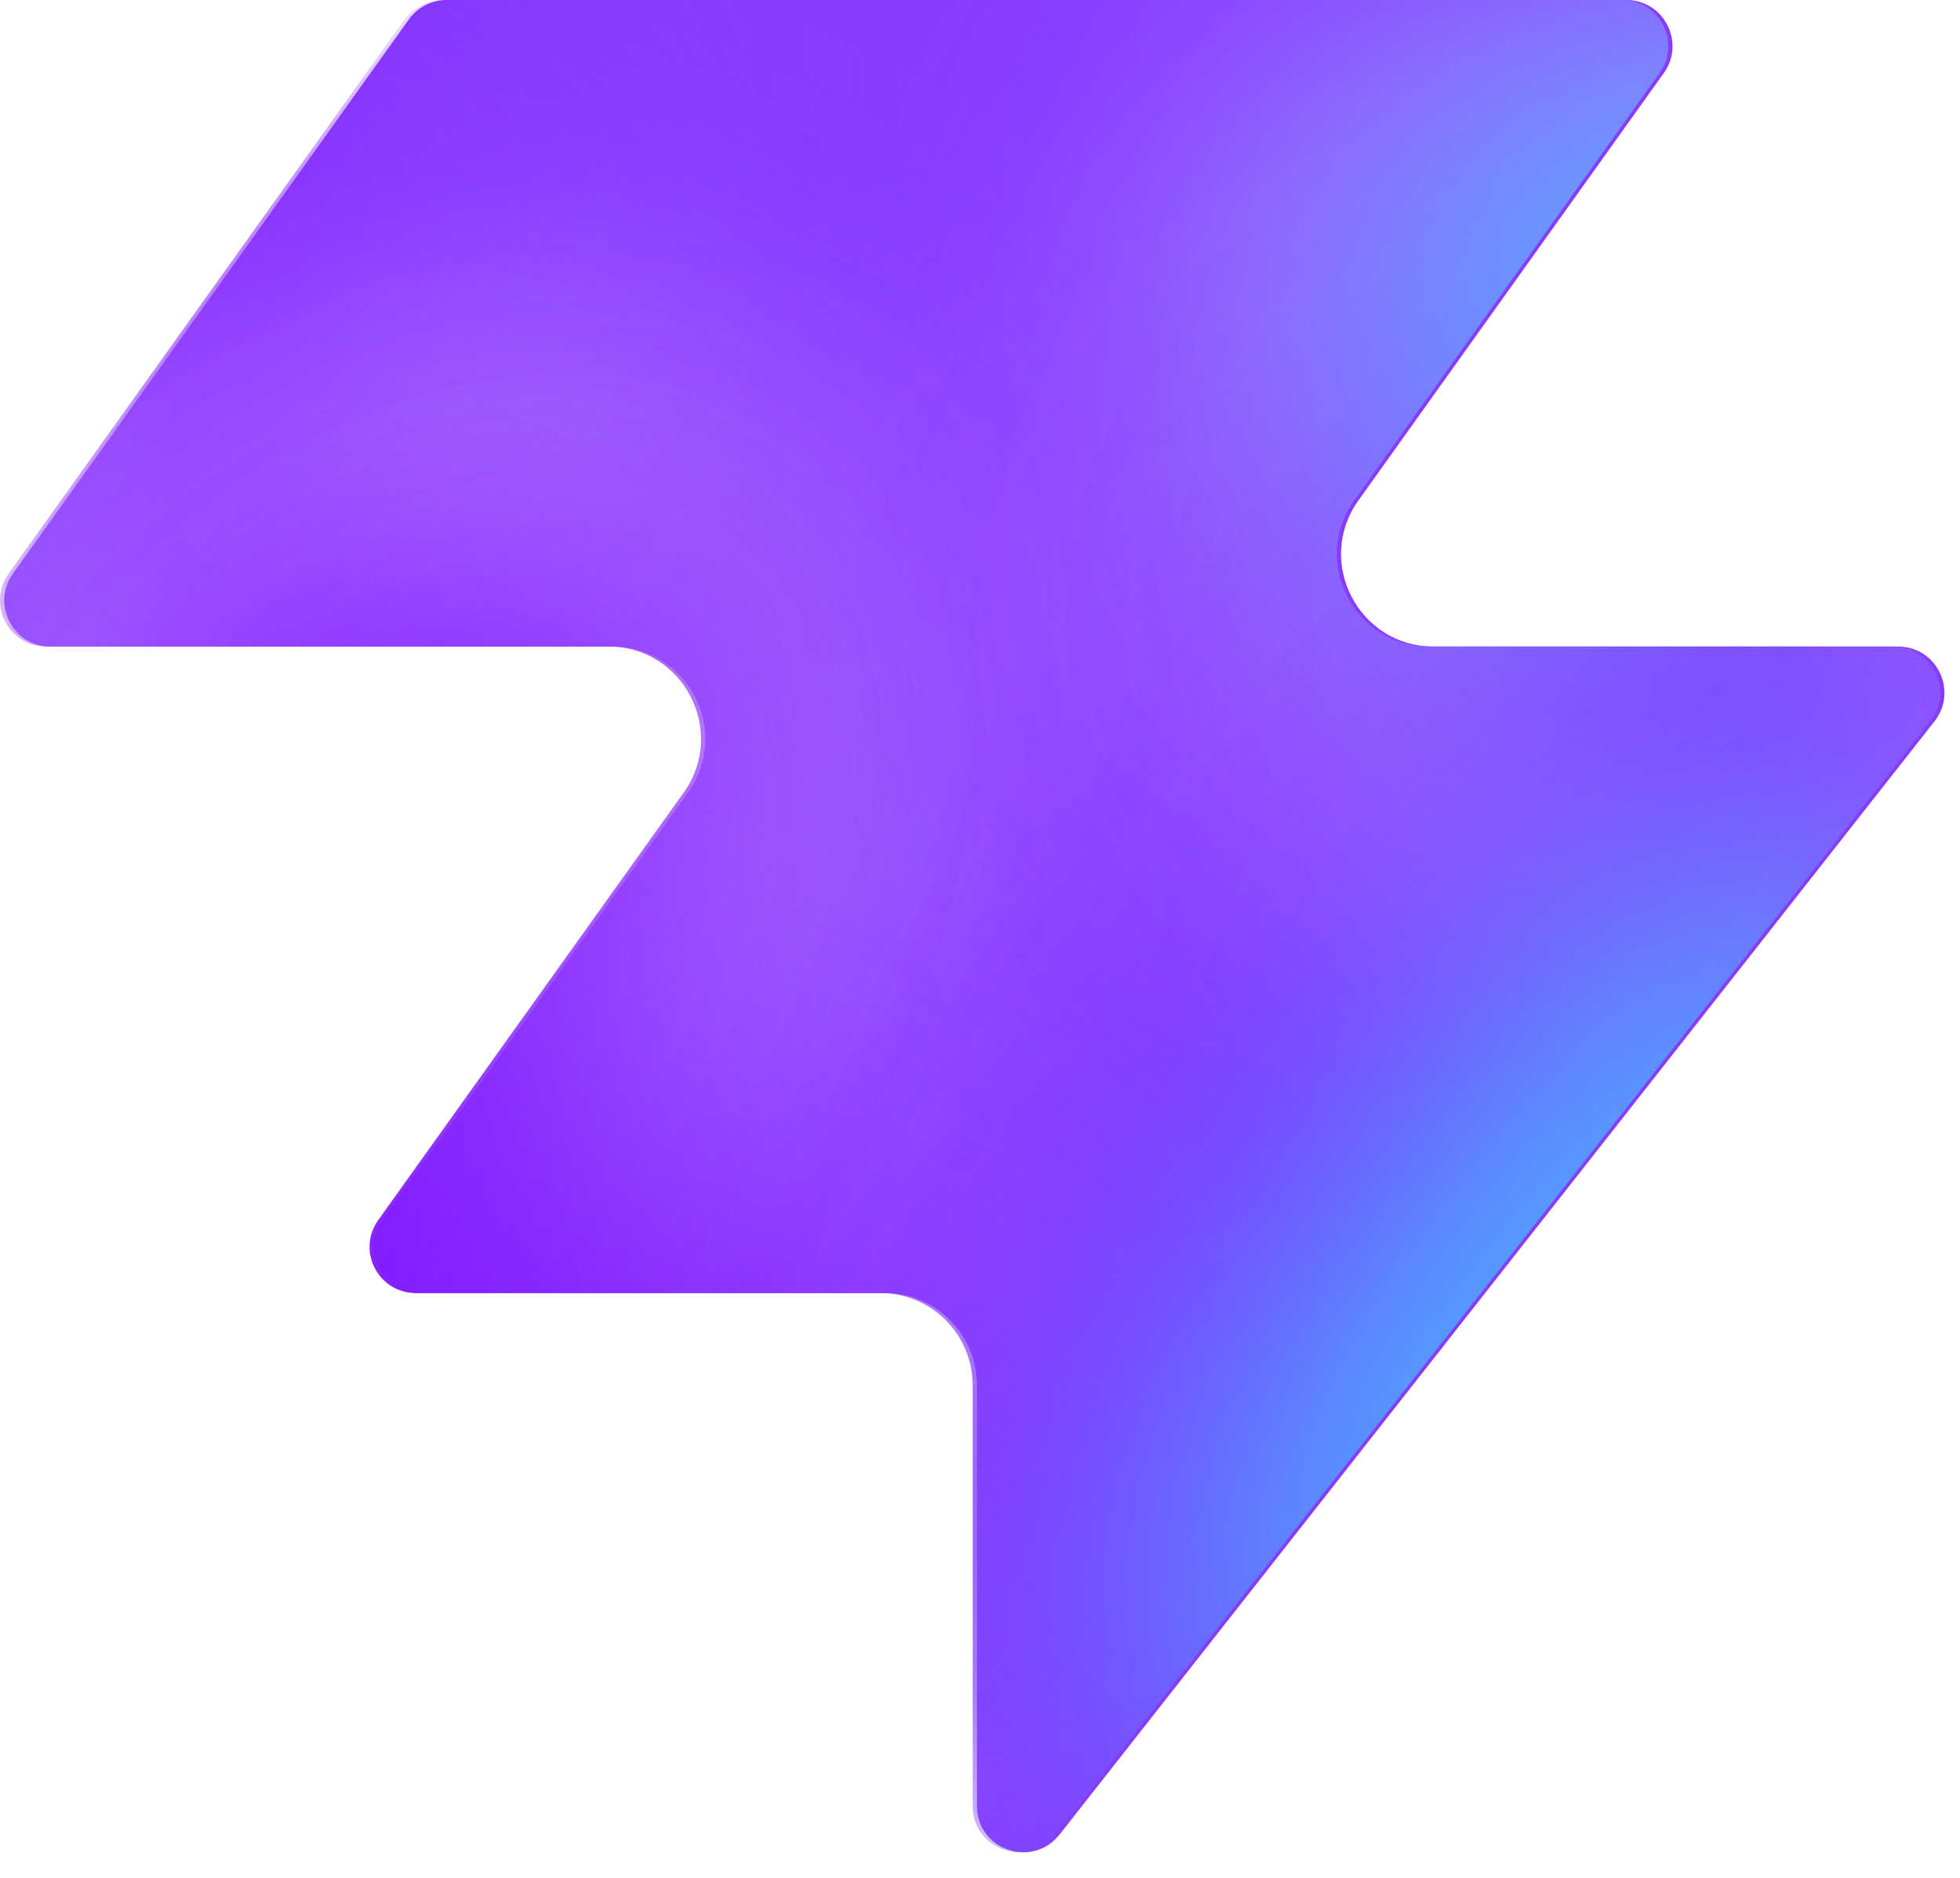
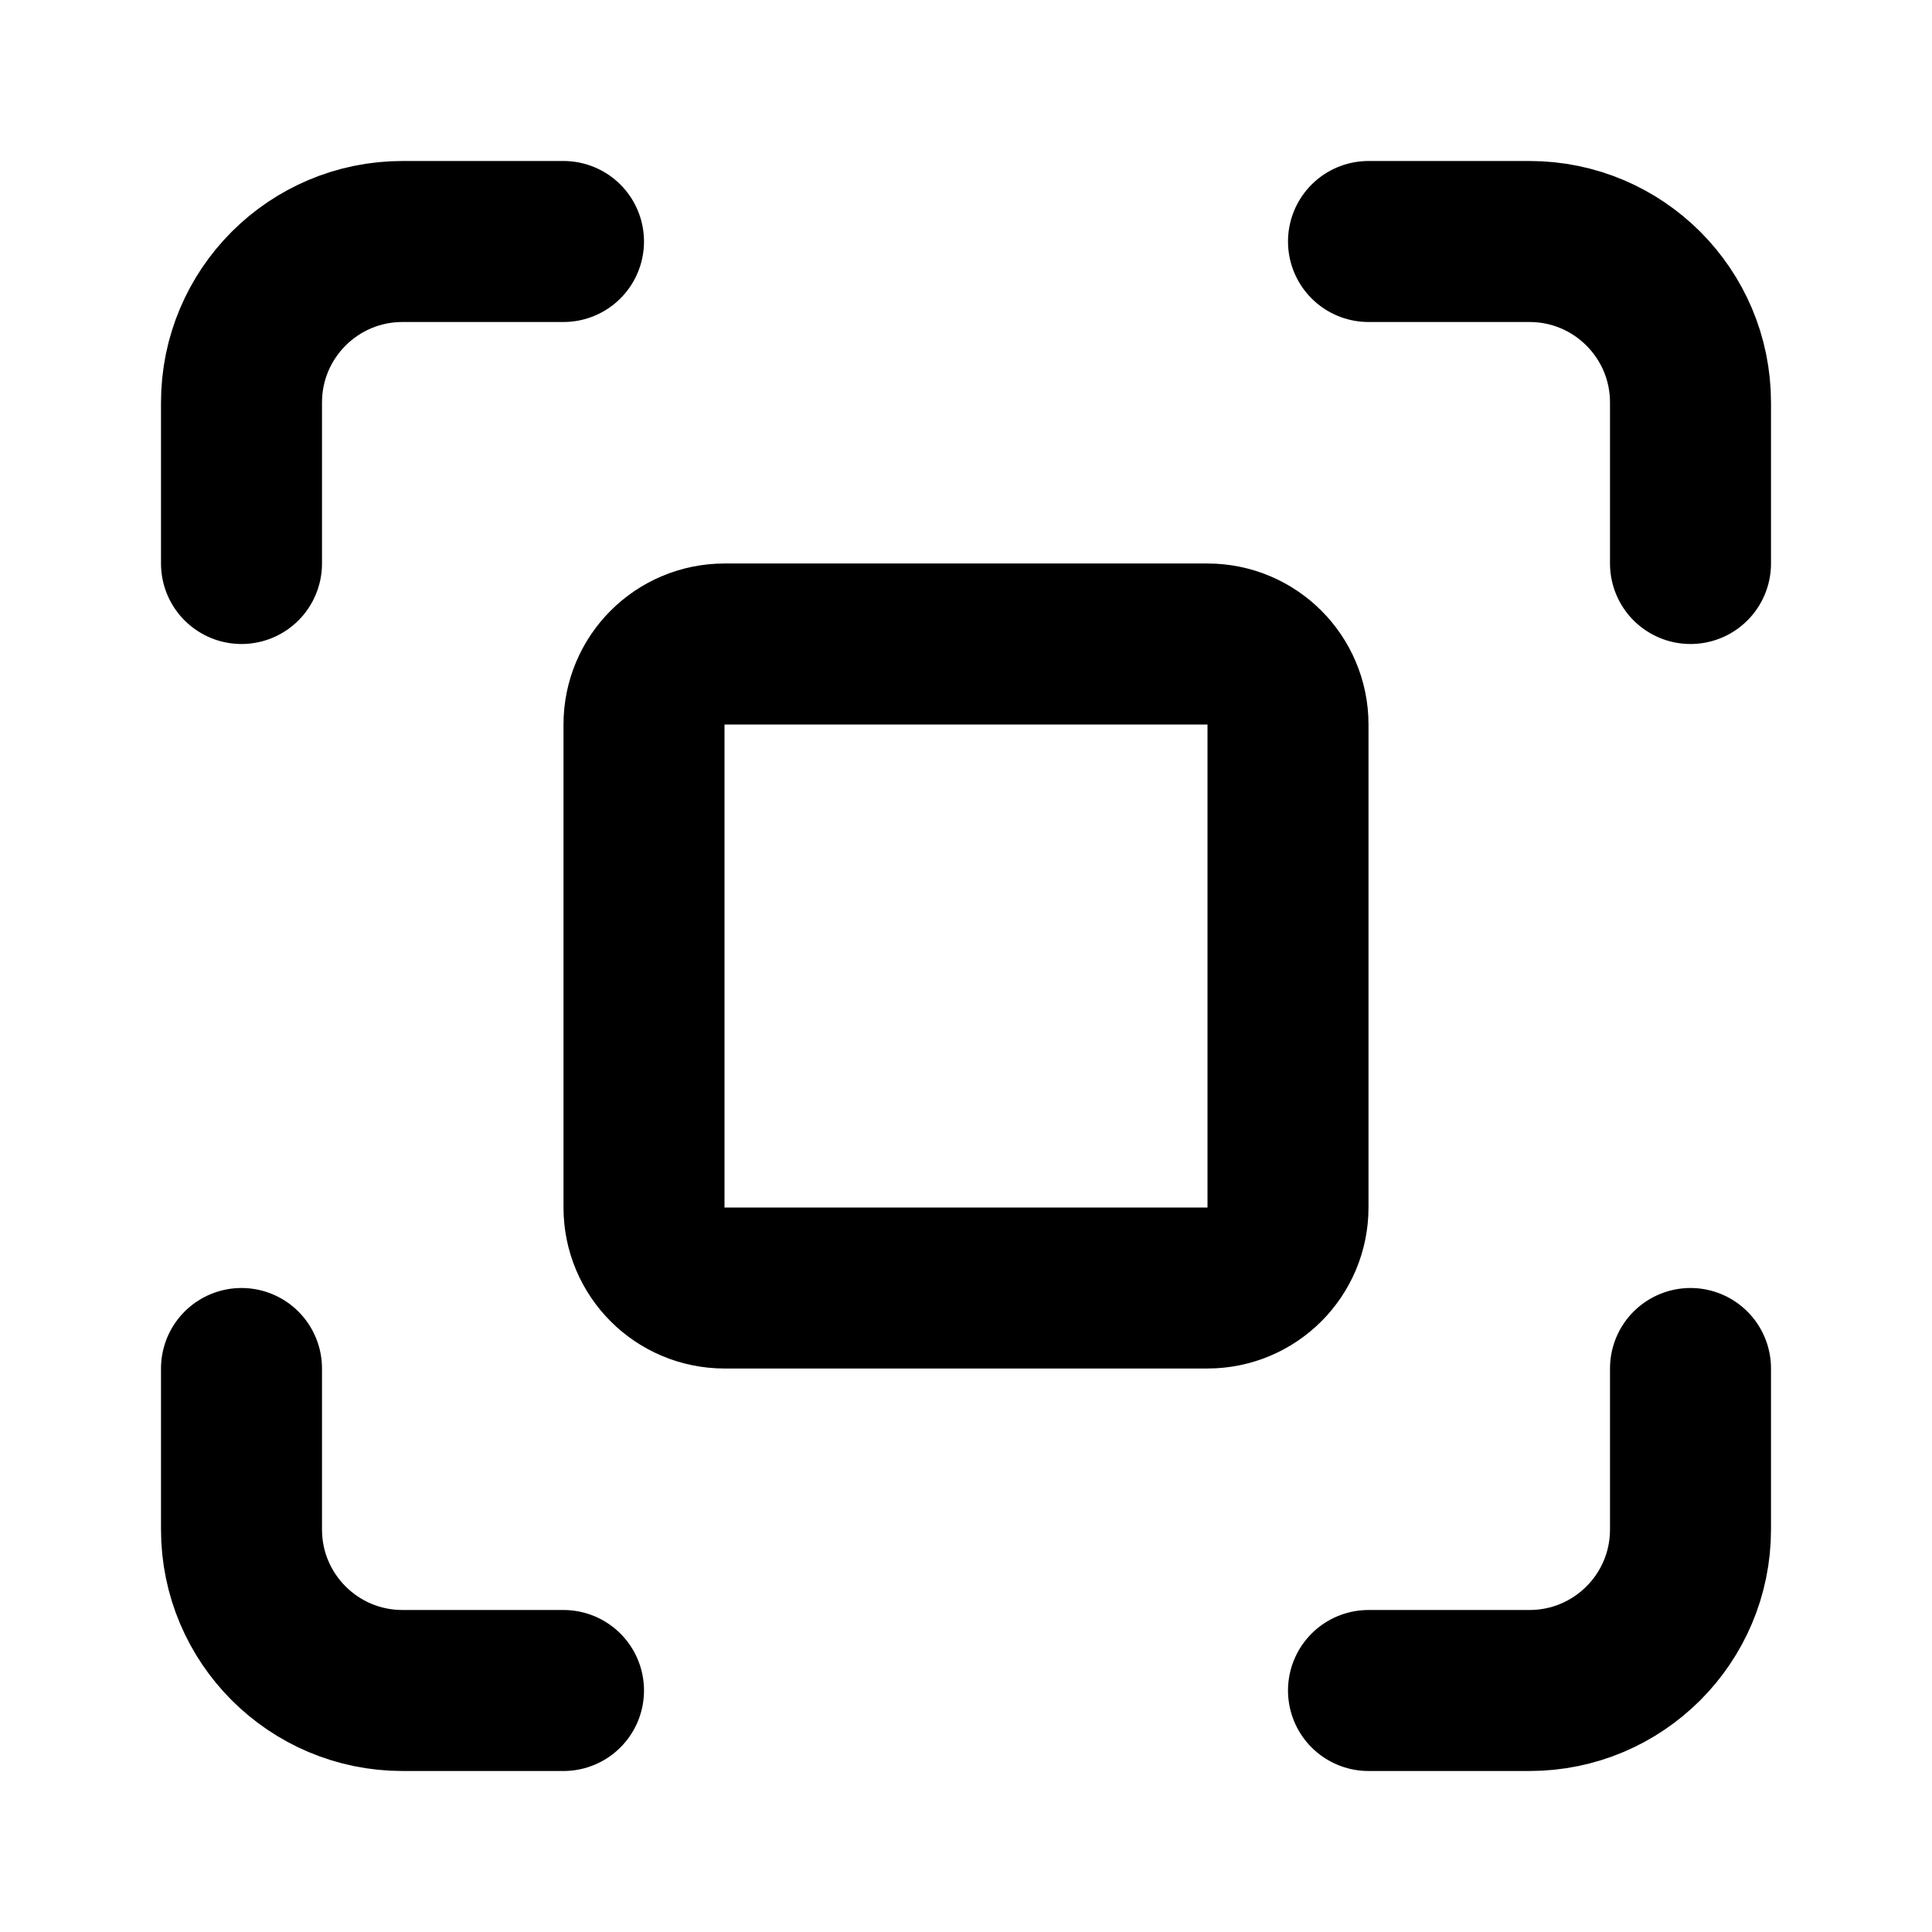
- <svg xmlns="http://www.w3.org/2000/svg" width="48" height="46" fill="none" viewBox="0 0 48 46">
-   <path fill="#863bff" d="M25.946 44.938c-.664.845-2.021.375-2.021-.698V33.937a2.26 2.26 0 0 0-2.262-2.262H10.287c-.92 0-1.456-1.04-.92-1.788l7.48-10.471c1.07-1.497 0-3.578-1.842-3.578H1.237c-.92 0-1.456-1.04-.92-1.788L10.013.474c.214-.297.556-.474.92-.474h28.894c.92 0 1.456 1.04.92 1.788l-7.48 10.471c-1.07 1.498 0 3.579 1.842 3.579h11.377c.943 0 1.473 1.088.89 1.83L25.947 44.94z" style="fill:#863bff;fill:color(display-p3 .525 .23 1);fill-opacity:1" />
-   <mask id="a" width="48" height="46" x="0" y="0" maskUnits="userSpaceOnUse" style="mask-type:alpha">
-     <path fill="#000" d="M25.842 44.938c-.664.844-2.021.375-2.021-.698V33.937a2.26 2.26 0 0 0-2.262-2.262H10.183c-.92 0-1.456-1.04-.92-1.788l7.48-10.471c1.07-1.498 0-3.579-1.842-3.579H1.133c-.92 0-1.456-1.04-.92-1.787L9.91.473c.214-.297.556-.474.92-.474h28.894c.92 0 1.456 1.04.92 1.788l-7.48 10.471c-1.07 1.498 0 3.578 1.842 3.578h11.377c.943 0 1.473 1.088.89 1.832L25.843 44.94z" style="fill:#000;fill-opacity:1" />
-   </mask>
-   <g mask="url(#a)">
-     <g filter="url(#b)">
-       <ellipse cx="5.508" cy="14.704" fill="#ede6ff" rx="5.508" ry="14.704" style="fill:#ede6ff;fill:color(display-p3 .927 .903 1);fill-opacity:1" transform="matrix(.00324 1 1 -.00324 -4.47 31.516)" />
-     </g>
-     <g filter="url(#c)">
-       <ellipse cx="10.399" cy="29.851" fill="#ede6ff" rx="10.399" ry="29.851" style="fill:#ede6ff;fill:color(display-p3 .927 .903 1);fill-opacity:1" transform="matrix(.00324 1 1 -.00324 -39.328 7.883)" />
-     </g>
-     <g filter="url(#d)">
-       <ellipse cx="5.508" cy="30.487" fill="#7e14ff" rx="5.508" ry="30.487" style="fill:#7e14ff;fill:color(display-p3 .492 .077 1);fill-opacity:1" transform="rotate(89.814 -25.913 -14.639)scale(1 -1)" />
-     </g>
-     <g filter="url(#e)">
-       <ellipse cx="5.508" cy="30.599" fill="#7e14ff" rx="5.508" ry="30.599" style="fill:#7e14ff;fill:color(display-p3 .492 .077 1);fill-opacity:1" transform="rotate(89.814 -32.644 -3.334)scale(1 -1)" />
-     </g>
-     <g filter="url(#f)">
-       <ellipse cx="5.508" cy="30.599" fill="#7e14ff" rx="5.508" ry="30.599" style="fill:#7e14ff;fill:color(display-p3 .492 .077 1);fill-opacity:1" transform="matrix(.00324 1 1 -.00324 -34.34 30.47)" />
-     </g>
-     <g filter="url(#g)">
-       <ellipse cx="14.072" cy="22.078" fill="#ede6ff" rx="14.072" ry="22.078" style="fill:#ede6ff;fill:color(display-p3 .927 .903 1);fill-opacity:1" transform="rotate(93.35 24.506 48.493)scale(-1 1)" />
-     </g>
-     <g filter="url(#h)">
-       <ellipse cx="3.47" cy="21.501" fill="#7e14ff" rx="3.47" ry="21.501" style="fill:#7e14ff;fill:color(display-p3 .492 .077 1);fill-opacity:1" transform="rotate(89.009 28.708 47.59)scale(-1 1)" />
-     </g>
-     <g filter="url(#i)">
-       <ellipse cx="3.47" cy="21.501" fill="#7e14ff" rx="3.47" ry="21.501" style="fill:#7e14ff;fill:color(display-p3 .492 .077 1);fill-opacity:1" transform="rotate(89.009 28.708 47.59)scale(-1 1)" />
-     </g>
-     <g filter="url(#j)">
-       <ellipse cx=".387" cy="8.972" fill="#7e14ff" rx="4.407" ry="29.108" style="fill:#7e14ff;fill:color(display-p3 .492 .077 1);fill-opacity:1" transform="rotate(39.51 .387 8.972)" />
-     </g>
-     <g filter="url(#k)">
-       <ellipse cx="47.523" cy="-6.092" fill="#7e14ff" rx="4.407" ry="29.108" style="fill:#7e14ff;fill:color(display-p3 .492 .077 1);fill-opacity:1" transform="rotate(37.892 47.523 -6.092)" />
-     </g>
-     <g filter="url(#l)">
-       <ellipse cx="41.412" cy="6.333" fill="#47bfff" rx="5.971" ry="9.665" style="fill:#47bfff;fill:color(display-p3 .28 .748 1);fill-opacity:1" transform="rotate(37.892 41.412 6.333)" />
-     </g>
-     <g filter="url(#m)">
-       <ellipse cx="-1.879" cy="38.332" fill="#7e14ff" rx="4.407" ry="29.108" style="fill:#7e14ff;fill:color(display-p3 .492 .077 1);fill-opacity:1" transform="rotate(37.892 -1.88 38.332)" />
-     </g>
-     <g filter="url(#n)">
-       <ellipse cx="-1.879" cy="38.332" fill="#7e14ff" rx="4.407" ry="29.108" style="fill:#7e14ff;fill:color(display-p3 .492 .077 1);fill-opacity:1" transform="rotate(37.892 -1.88 38.332)" />
-     </g>
-     <g filter="url(#o)">
-       <ellipse cx="35.651" cy="29.907" fill="#7e14ff" rx="4.407" ry="29.108" style="fill:#7e14ff;fill:color(display-p3 .492 .077 1);fill-opacity:1" transform="rotate(37.892 35.651 29.907)" />
-     </g>
-     <g filter="url(#p)">
-       <ellipse cx="38.418" cy="32.4" fill="#47bfff" rx="5.971" ry="15.297" style="fill:#47bfff;fill:color(display-p3 .28 .748 1);fill-opacity:1" transform="rotate(37.892 38.418 32.4)" />
-     </g>
-   </g>
-   <defs>
-     <filter id="b" width="60.045" height="41.654" x="-19.77" y="16.149" color-interpolation-filters="sRGB" filterUnits="userSpaceOnUse">
-       <feFlood flood-opacity="0" result="BackgroundImageFix" />
-       <feBlend in="SourceGraphic" in2="BackgroundImageFix" result="shape" />
-       <feGaussianBlur result="effect1_foregroundBlur_2002_17158" stdDeviation="7.659" />
-     </filter>
-     <filter id="c" width="90.34" height="51.437" x="-54.613" y="-7.533" color-interpolation-filters="sRGB" filterUnits="userSpaceOnUse">
-       <feFlood flood-opacity="0" result="BackgroundImageFix" />
-       <feBlend in="SourceGraphic" in2="BackgroundImageFix" result="shape" />
-       <feGaussianBlur result="effect1_foregroundBlur_2002_17158" stdDeviation="7.659" />
-     </filter>
-     <filter id="d" width="79.355" height="29.4" x="-49.64" y="2.03" color-interpolation-filters="sRGB" filterUnits="userSpaceOnUse">
-       <feFlood flood-opacity="0" result="BackgroundImageFix" />
-       <feBlend in="SourceGraphic" in2="BackgroundImageFix" result="shape" />
-       <feGaussianBlur result="effect1_foregroundBlur_2002_17158" stdDeviation="4.596" />
-     </filter>
-     <filter id="e" width="79.579" height="29.4" x="-45.045" y="20.029" color-interpolation-filters="sRGB" filterUnits="userSpaceOnUse">
-       <feFlood flood-opacity="0" result="BackgroundImageFix" />
-       <feBlend in="SourceGraphic" in2="BackgroundImageFix" result="shape" />
-       <feGaussianBlur result="effect1_foregroundBlur_2002_17158" stdDeviation="4.596" />
-     </filter>
-     <filter id="f" width="79.579" height="29.4" x="-43.513" y="21.178" color-interpolation-filters="sRGB" filterUnits="userSpaceOnUse">
-       <feFlood flood-opacity="0" result="BackgroundImageFix" />
-       <feBlend in="SourceGraphic" in2="BackgroundImageFix" result="shape" />
-       <feGaussianBlur result="effect1_foregroundBlur_2002_17158" stdDeviation="4.596" />
-     </filter>
-     <filter id="g" width="74.749" height="58.852" x="15.756" y="-17.901" color-interpolation-filters="sRGB" filterUnits="userSpaceOnUse">
-       <feFlood flood-opacity="0" result="BackgroundImageFix" />
-       <feBlend in="SourceGraphic" in2="BackgroundImageFix" result="shape" />
-       <feGaussianBlur result="effect1_foregroundBlur_2002_17158" stdDeviation="7.659" />
-     </filter>
-     <filter id="h" width="61.377" height="25.362" x="23.548" y="2.284" color-interpolation-filters="sRGB" filterUnits="userSpaceOnUse">
-       <feFlood flood-opacity="0" result="BackgroundImageFix" />
-       <feBlend in="SourceGraphic" in2="BackgroundImageFix" result="shape" />
-       <feGaussianBlur result="effect1_foregroundBlur_2002_17158" stdDeviation="4.596" />
-     </filter>
-     <filter id="i" width="61.377" height="25.362" x="23.548" y="2.284" color-interpolation-filters="sRGB" filterUnits="userSpaceOnUse">
-       <feFlood flood-opacity="0" result="BackgroundImageFix" />
-       <feBlend in="SourceGraphic" in2="BackgroundImageFix" result="shape" />
-       <feGaussianBlur result="effect1_foregroundBlur_2002_17158" stdDeviation="4.596" />
-     </filter>
-     <filter id="j" width="56.045" height="63.649" x="-27.636" y="-22.853" color-interpolation-filters="sRGB" filterUnits="userSpaceOnUse">
-       <feFlood flood-opacity="0" result="BackgroundImageFix" />
-       <feBlend in="SourceGraphic" in2="BackgroundImageFix" result="shape" />
-       <feGaussianBlur result="effect1_foregroundBlur_2002_17158" stdDeviation="4.596" />
-     </filter>
-     <filter id="k" width="54.814" height="64.646" x="20.116" y="-38.415" color-interpolation-filters="sRGB" filterUnits="userSpaceOnUse">
-       <feFlood flood-opacity="0" result="BackgroundImageFix" />
-       <feBlend in="SourceGraphic" in2="BackgroundImageFix" result="shape" />
-       <feGaussianBlur result="effect1_foregroundBlur_2002_17158" stdDeviation="4.596" />
-     </filter>
-     <filter id="l" width="33.541" height="35.313" x="24.641" y="-11.323" color-interpolation-filters="sRGB" filterUnits="userSpaceOnUse">
-       <feFlood flood-opacity="0" result="BackgroundImageFix" />
-       <feBlend in="SourceGraphic" in2="BackgroundImageFix" result="shape" />
-       <feGaussianBlur result="effect1_foregroundBlur_2002_17158" stdDeviation="4.596" />
-     </filter>
-     <filter id="m" width="54.814" height="64.646" x="-29.286" y="6.009" color-interpolation-filters="sRGB" filterUnits="userSpaceOnUse">
-       <feFlood flood-opacity="0" result="BackgroundImageFix" />
-       <feBlend in="SourceGraphic" in2="BackgroundImageFix" result="shape" />
-       <feGaussianBlur result="effect1_foregroundBlur_2002_17158" stdDeviation="4.596" />
-     </filter>
-     <filter id="n" width="54.814" height="64.646" x="-29.286" y="6.009" color-interpolation-filters="sRGB" filterUnits="userSpaceOnUse">
-       <feFlood flood-opacity="0" result="BackgroundImageFix" />
-       <feBlend in="SourceGraphic" in2="BackgroundImageFix" result="shape" />
-       <feGaussianBlur result="effect1_foregroundBlur_2002_17158" stdDeviation="4.596" />
-     </filter>
-     <filter id="o" width="54.814" height="64.646" x="8.244" y="-2.416" color-interpolation-filters="sRGB" filterUnits="userSpaceOnUse">
-       <feFlood flood-opacity="0" result="BackgroundImageFix" />
-       <feBlend in="SourceGraphic" in2="BackgroundImageFix" result="shape" />
-       <feGaussianBlur result="effect1_foregroundBlur_2002_17158" stdDeviation="4.596" />
-     </filter>
-     <filter id="p" width="39.409" height="43.623" x="18.713" y="10.588" color-interpolation-filters="sRGB" filterUnits="userSpaceOnUse">
-       <feFlood flood-opacity="0" result="BackgroundImageFix" />
-       <feBlend in="SourceGraphic" in2="BackgroundImageFix" result="shape" />
-       <feGaussianBlur result="effect1_foregroundBlur_2002_17158" stdDeviation="4.596" />
-     </filter>
-   </defs>
+ <svg xmlns="http://www.w3.org/2000/svg" width="24" height="24" viewBox="0 0 24 24" fill="none" stroke="currentColor" stroke-width="2" stroke-linecap="round" stroke-linejoin="round">
+   <path d="M3 7V5a2 2 0 0 1 2-2h2" stroke="oklch(0.609 0.221 251.687)" />
+   <path d="M17 3h2a2 2 0 0 1 2 2v2" stroke="oklch(0.556 0 0)" />
+   <path d="M21 17v2a2 2 0 0 1-2 2h-2" stroke="oklch(0.609 0.221 251.687)" />
+   <path d="M7 21H5a2 2 0 0 1-2-2v-2" stroke="oklch(0.556 0 0)" />
+   <rect width="8" height="8" x="8" y="8" rx="1" stroke="oklch(0.609 0.221 251.687)" />
</svg>
